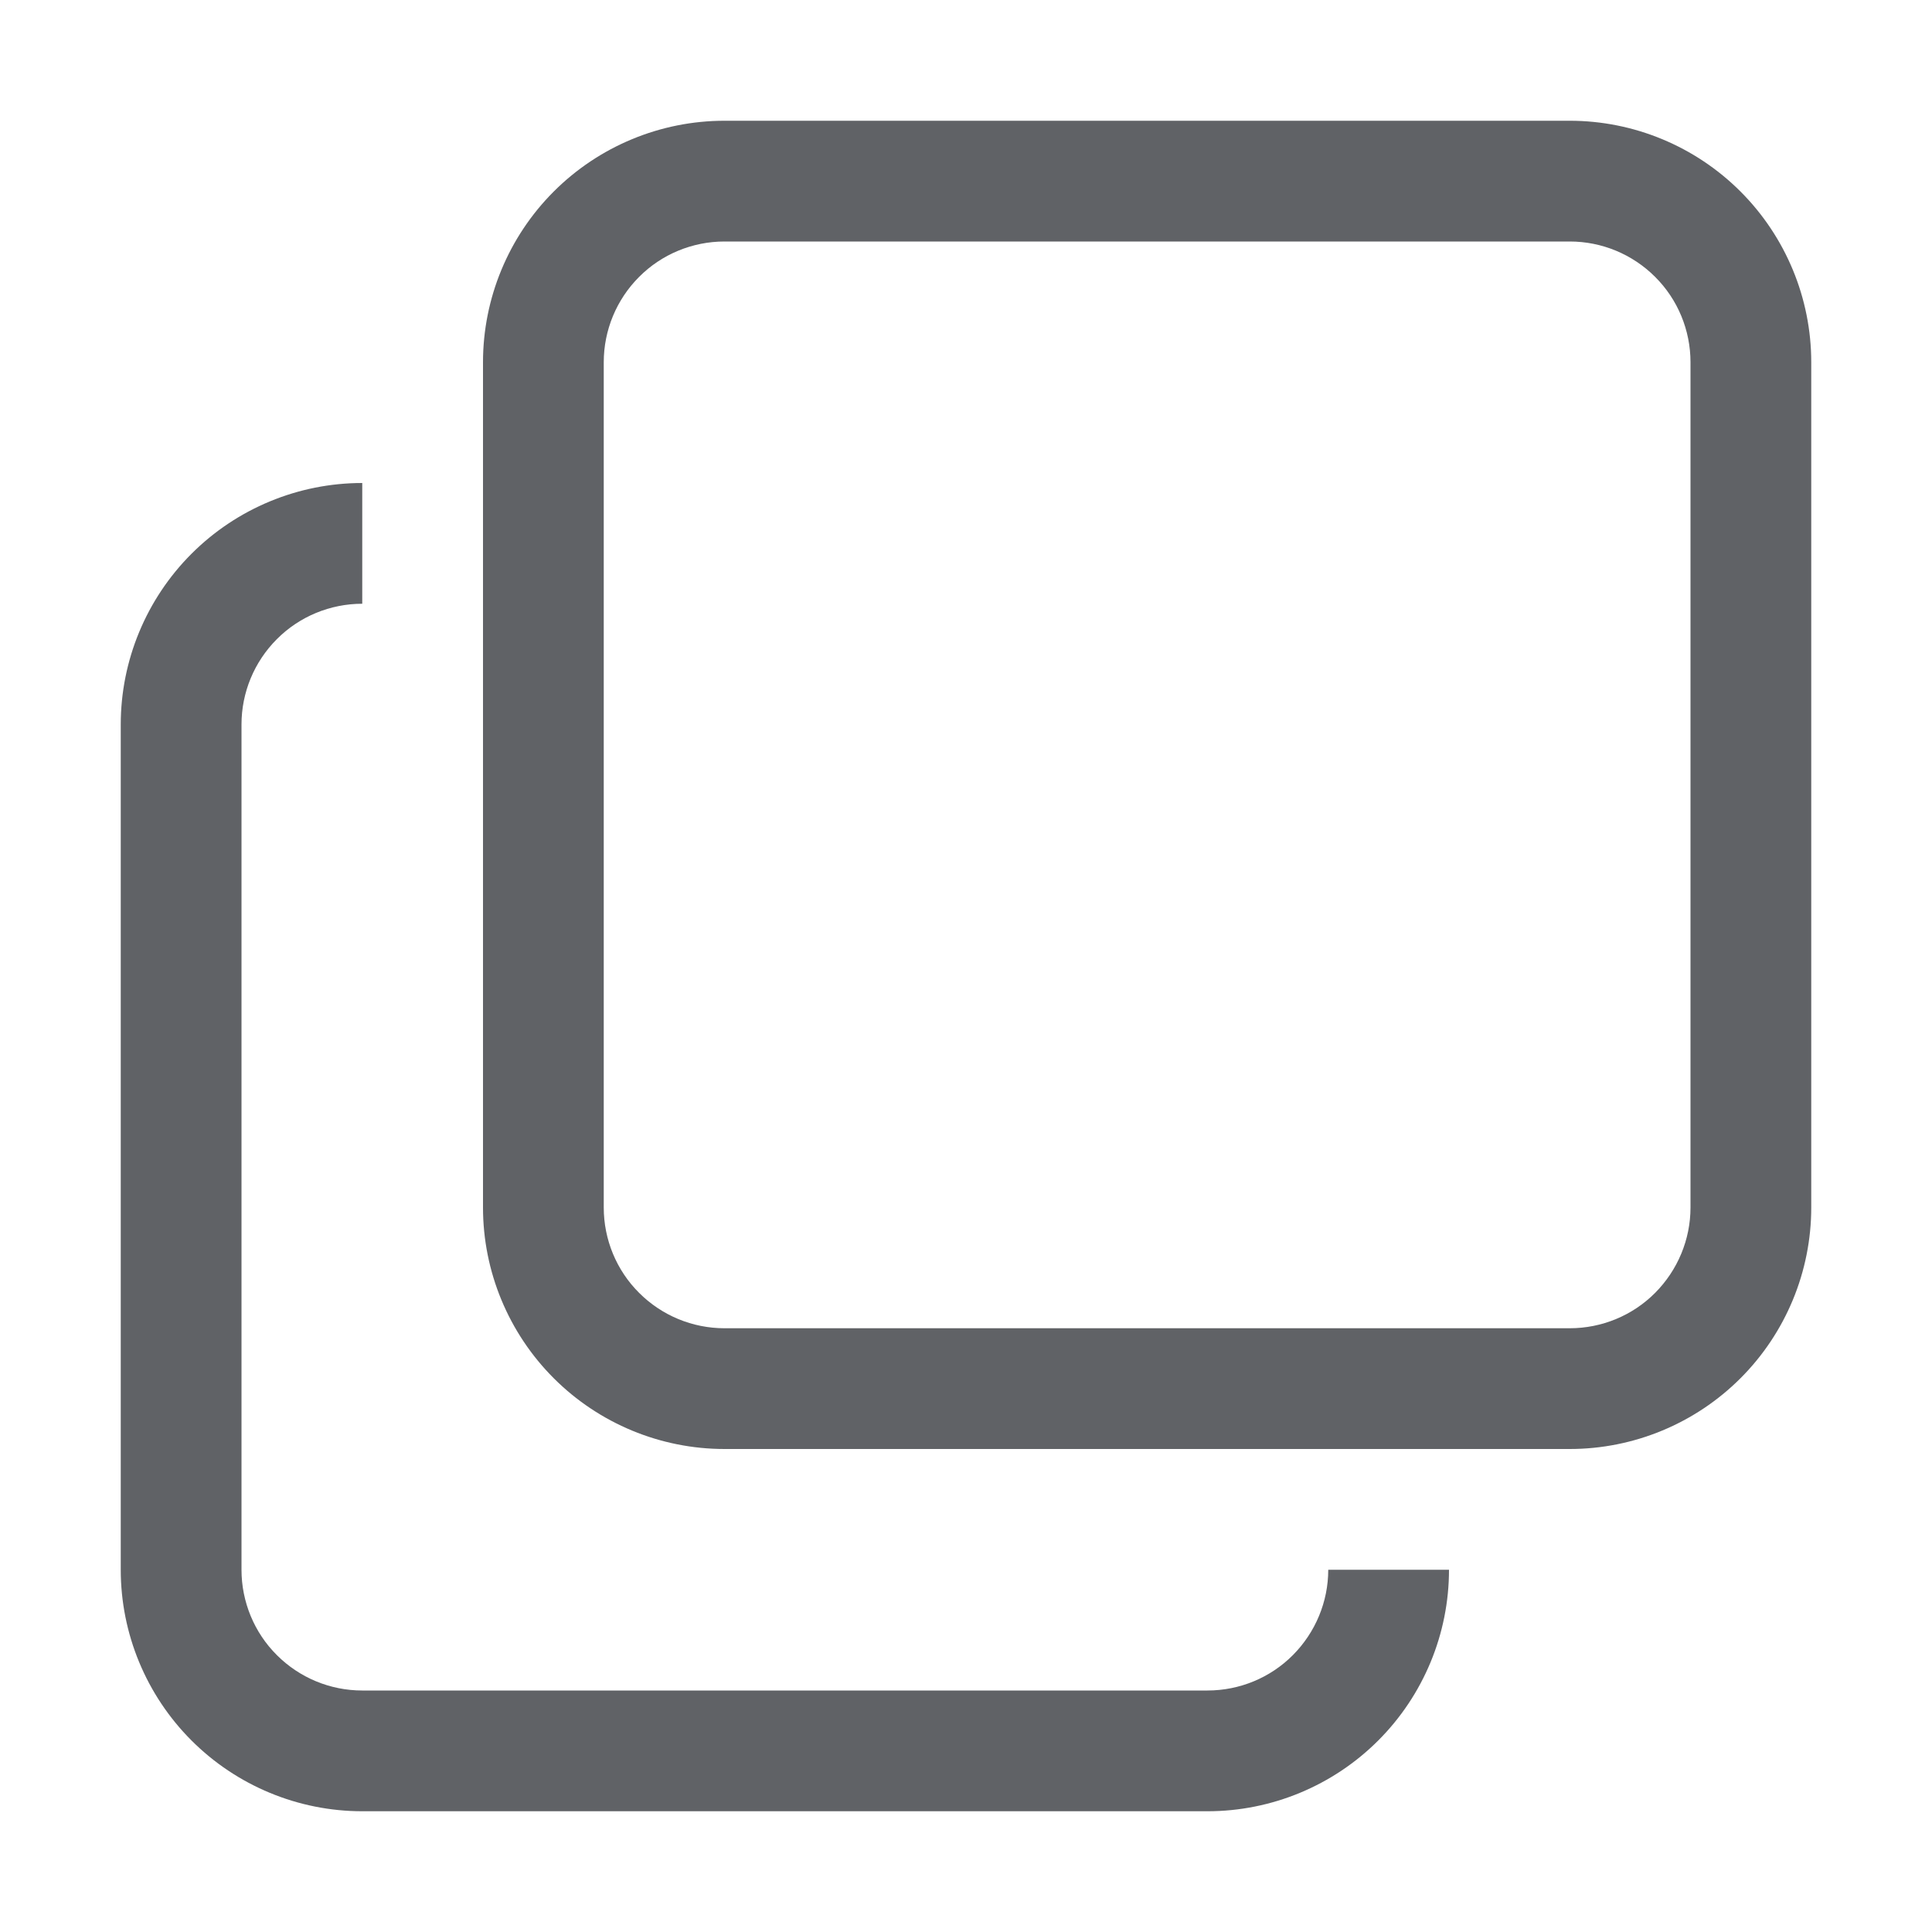
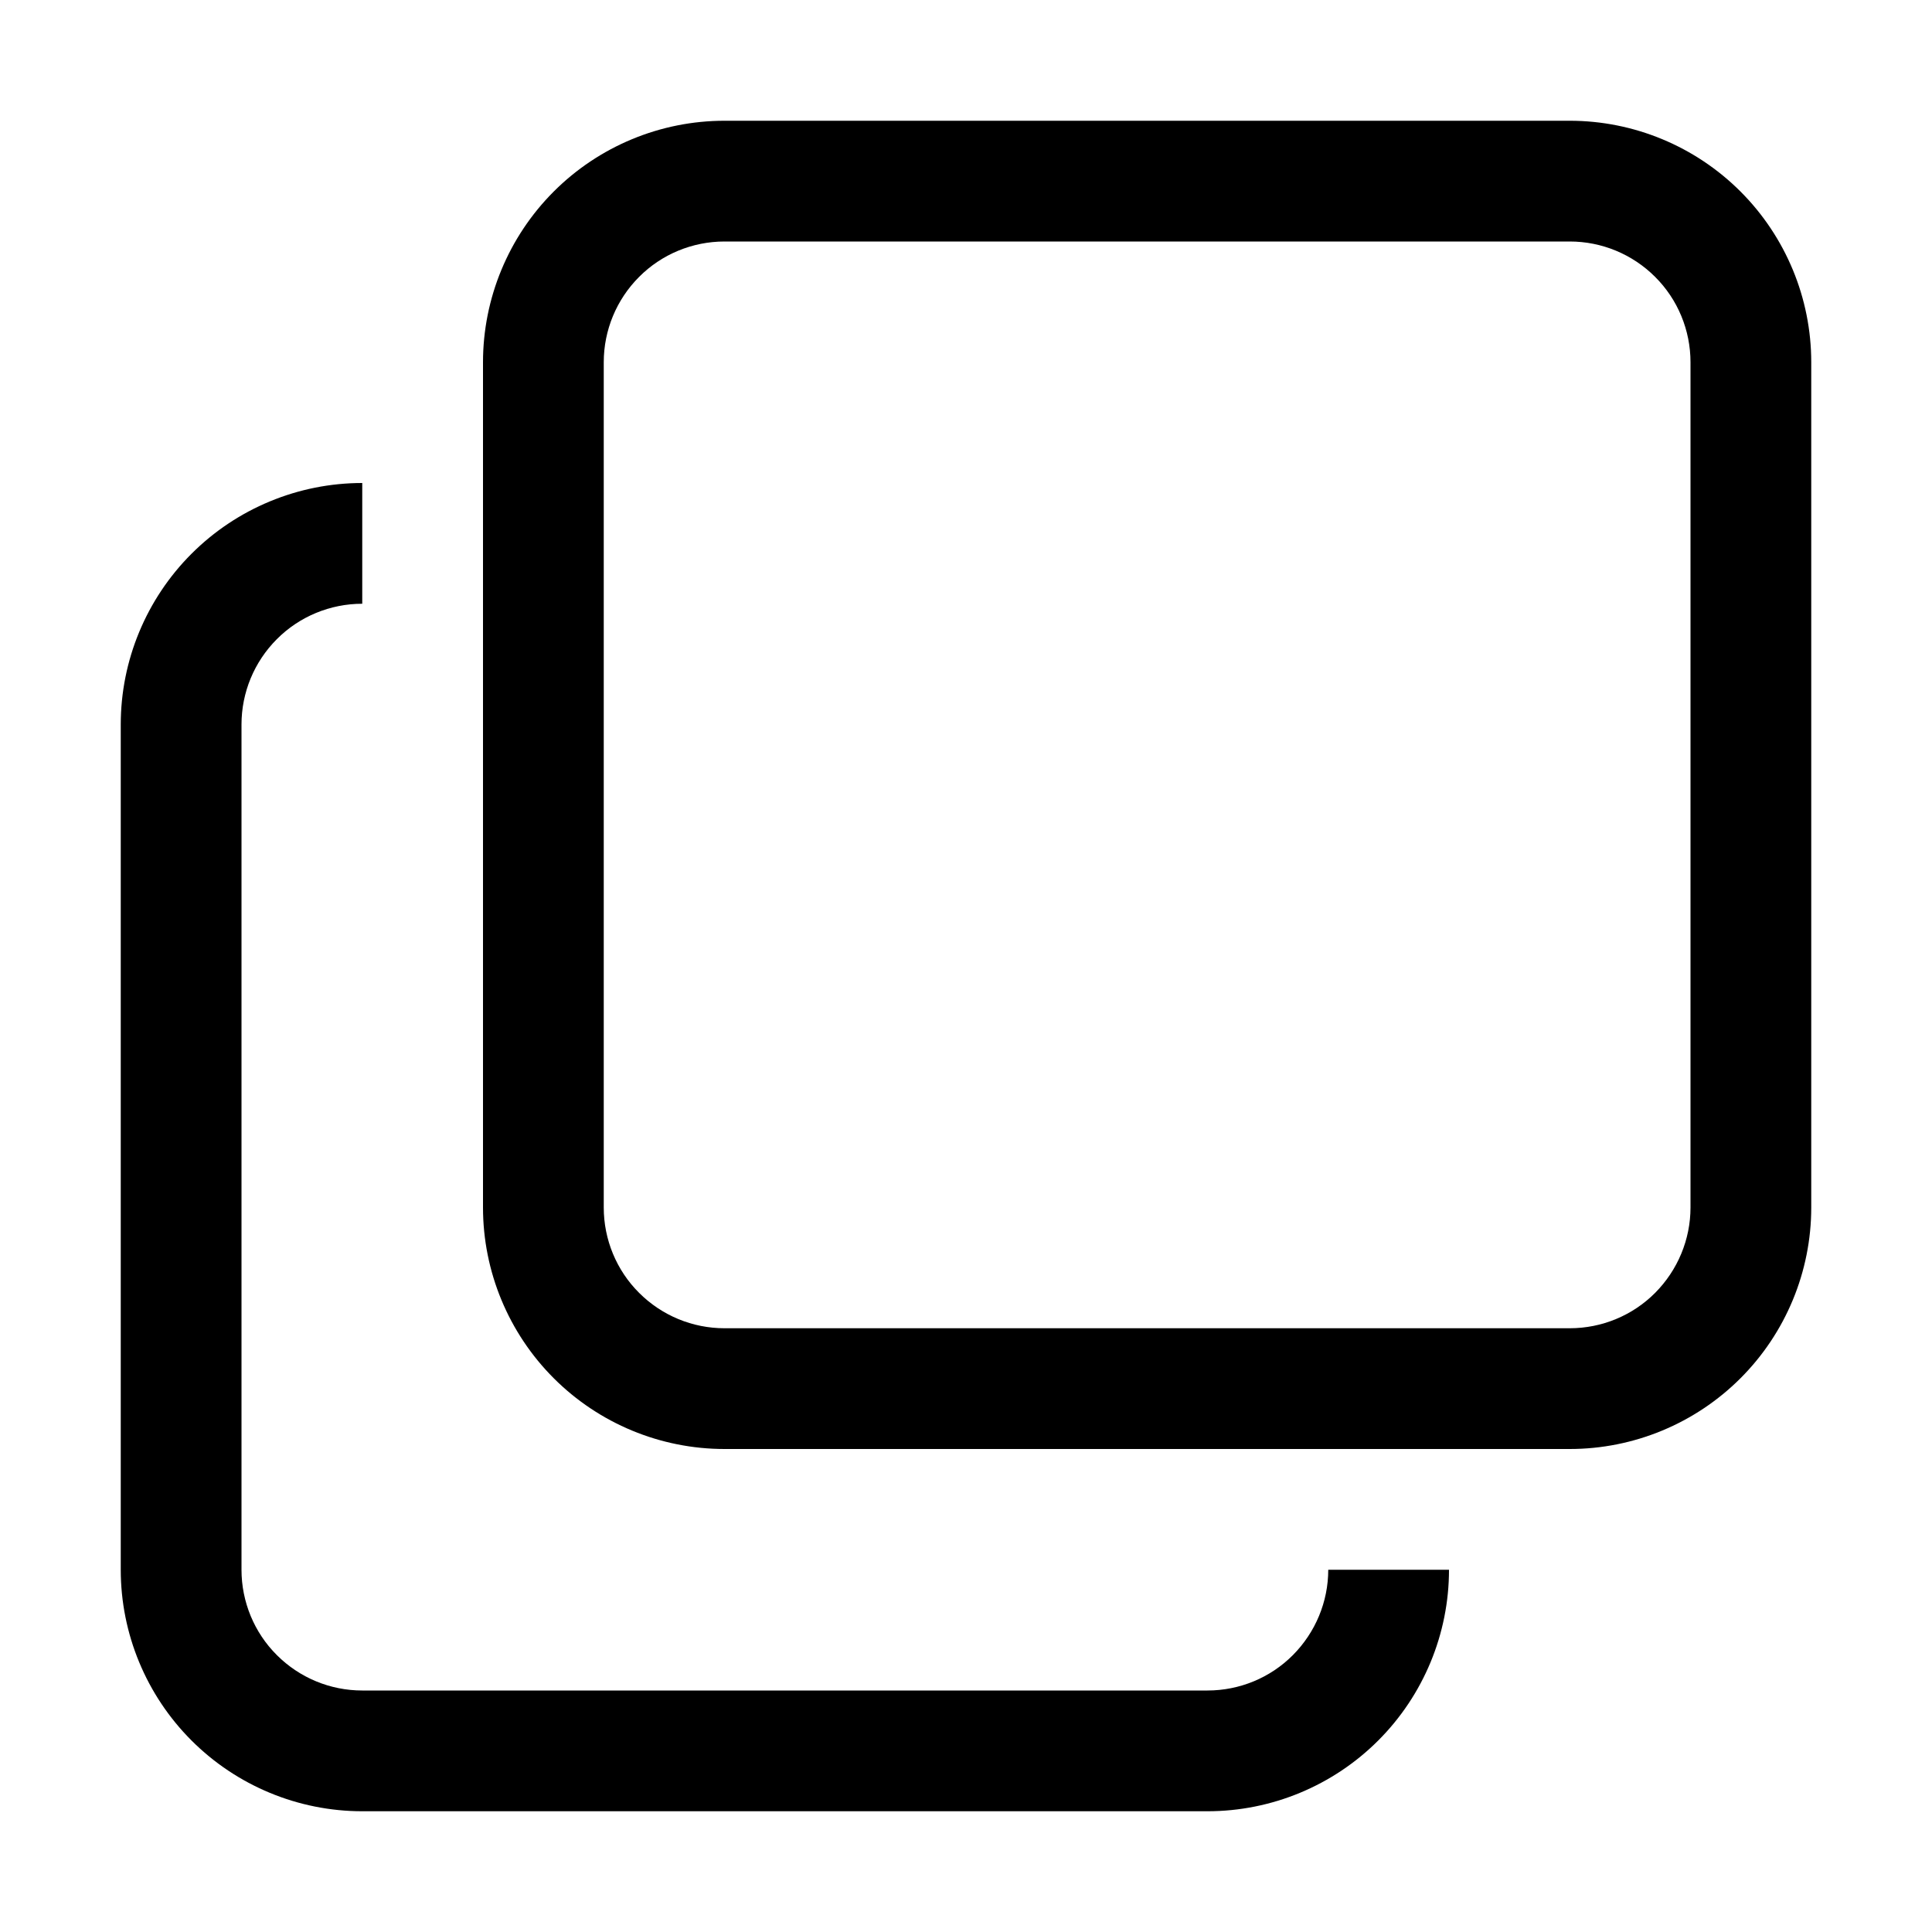
- <svg xmlns="http://www.w3.org/2000/svg" fill="none" height="16" viewBox="0 0 16 16" width="16">
-   <g fill="#606266">
+ <svg xmlns="http://www.w3.org/2000/svg" height="16" viewBox="0 0 16 16" width="16">
+   <g>
    <path d="m12 13c0 .53-.211 1.039-.586 1.414s-.884.586-1.414.586h-7c-.53 0-1.039-.211-1.414-.586-.375-.375-.586-.884-.586-1.414v-7c0-.53.211-1.039.586-1.414.375-.375.884-.586 1.414-.586v1c-.265 0-.52.105-.707.293-.188.188-.293.442-.293.707v7c0 .265.105.52.293.707.188.188.442.293.707.293h7c.265 0 .52-.105.707-.293s.293-.442.293-.707z" />
    <path d="m6 2c-.265 0-.52.105-.707.293-.188.188-.293.442-.293.707v7c0 .265.105.52.293.707.188.188.442.293.707.293h7c.265 0 .52-.105.707-.293s.293-.442.293-.707v-7c0-.265-.105-.52-.293-.707-.188-.188-.442-.293-.707-.293zm0-1h7c.53 0 1.039.211 1.414.586.375.375.586.884.586 1.414v7c0 .53-.211 1.039-.586 1.414s-.884.586-1.414.586h-7c-.53 0-1.039-.211-1.414-.586-.375-.375-.586-.884-.586-1.414v-7c0-.53.211-1.039.586-1.414.375-.375.884-.586 1.414-.586z" />
  </g>
</svg>
